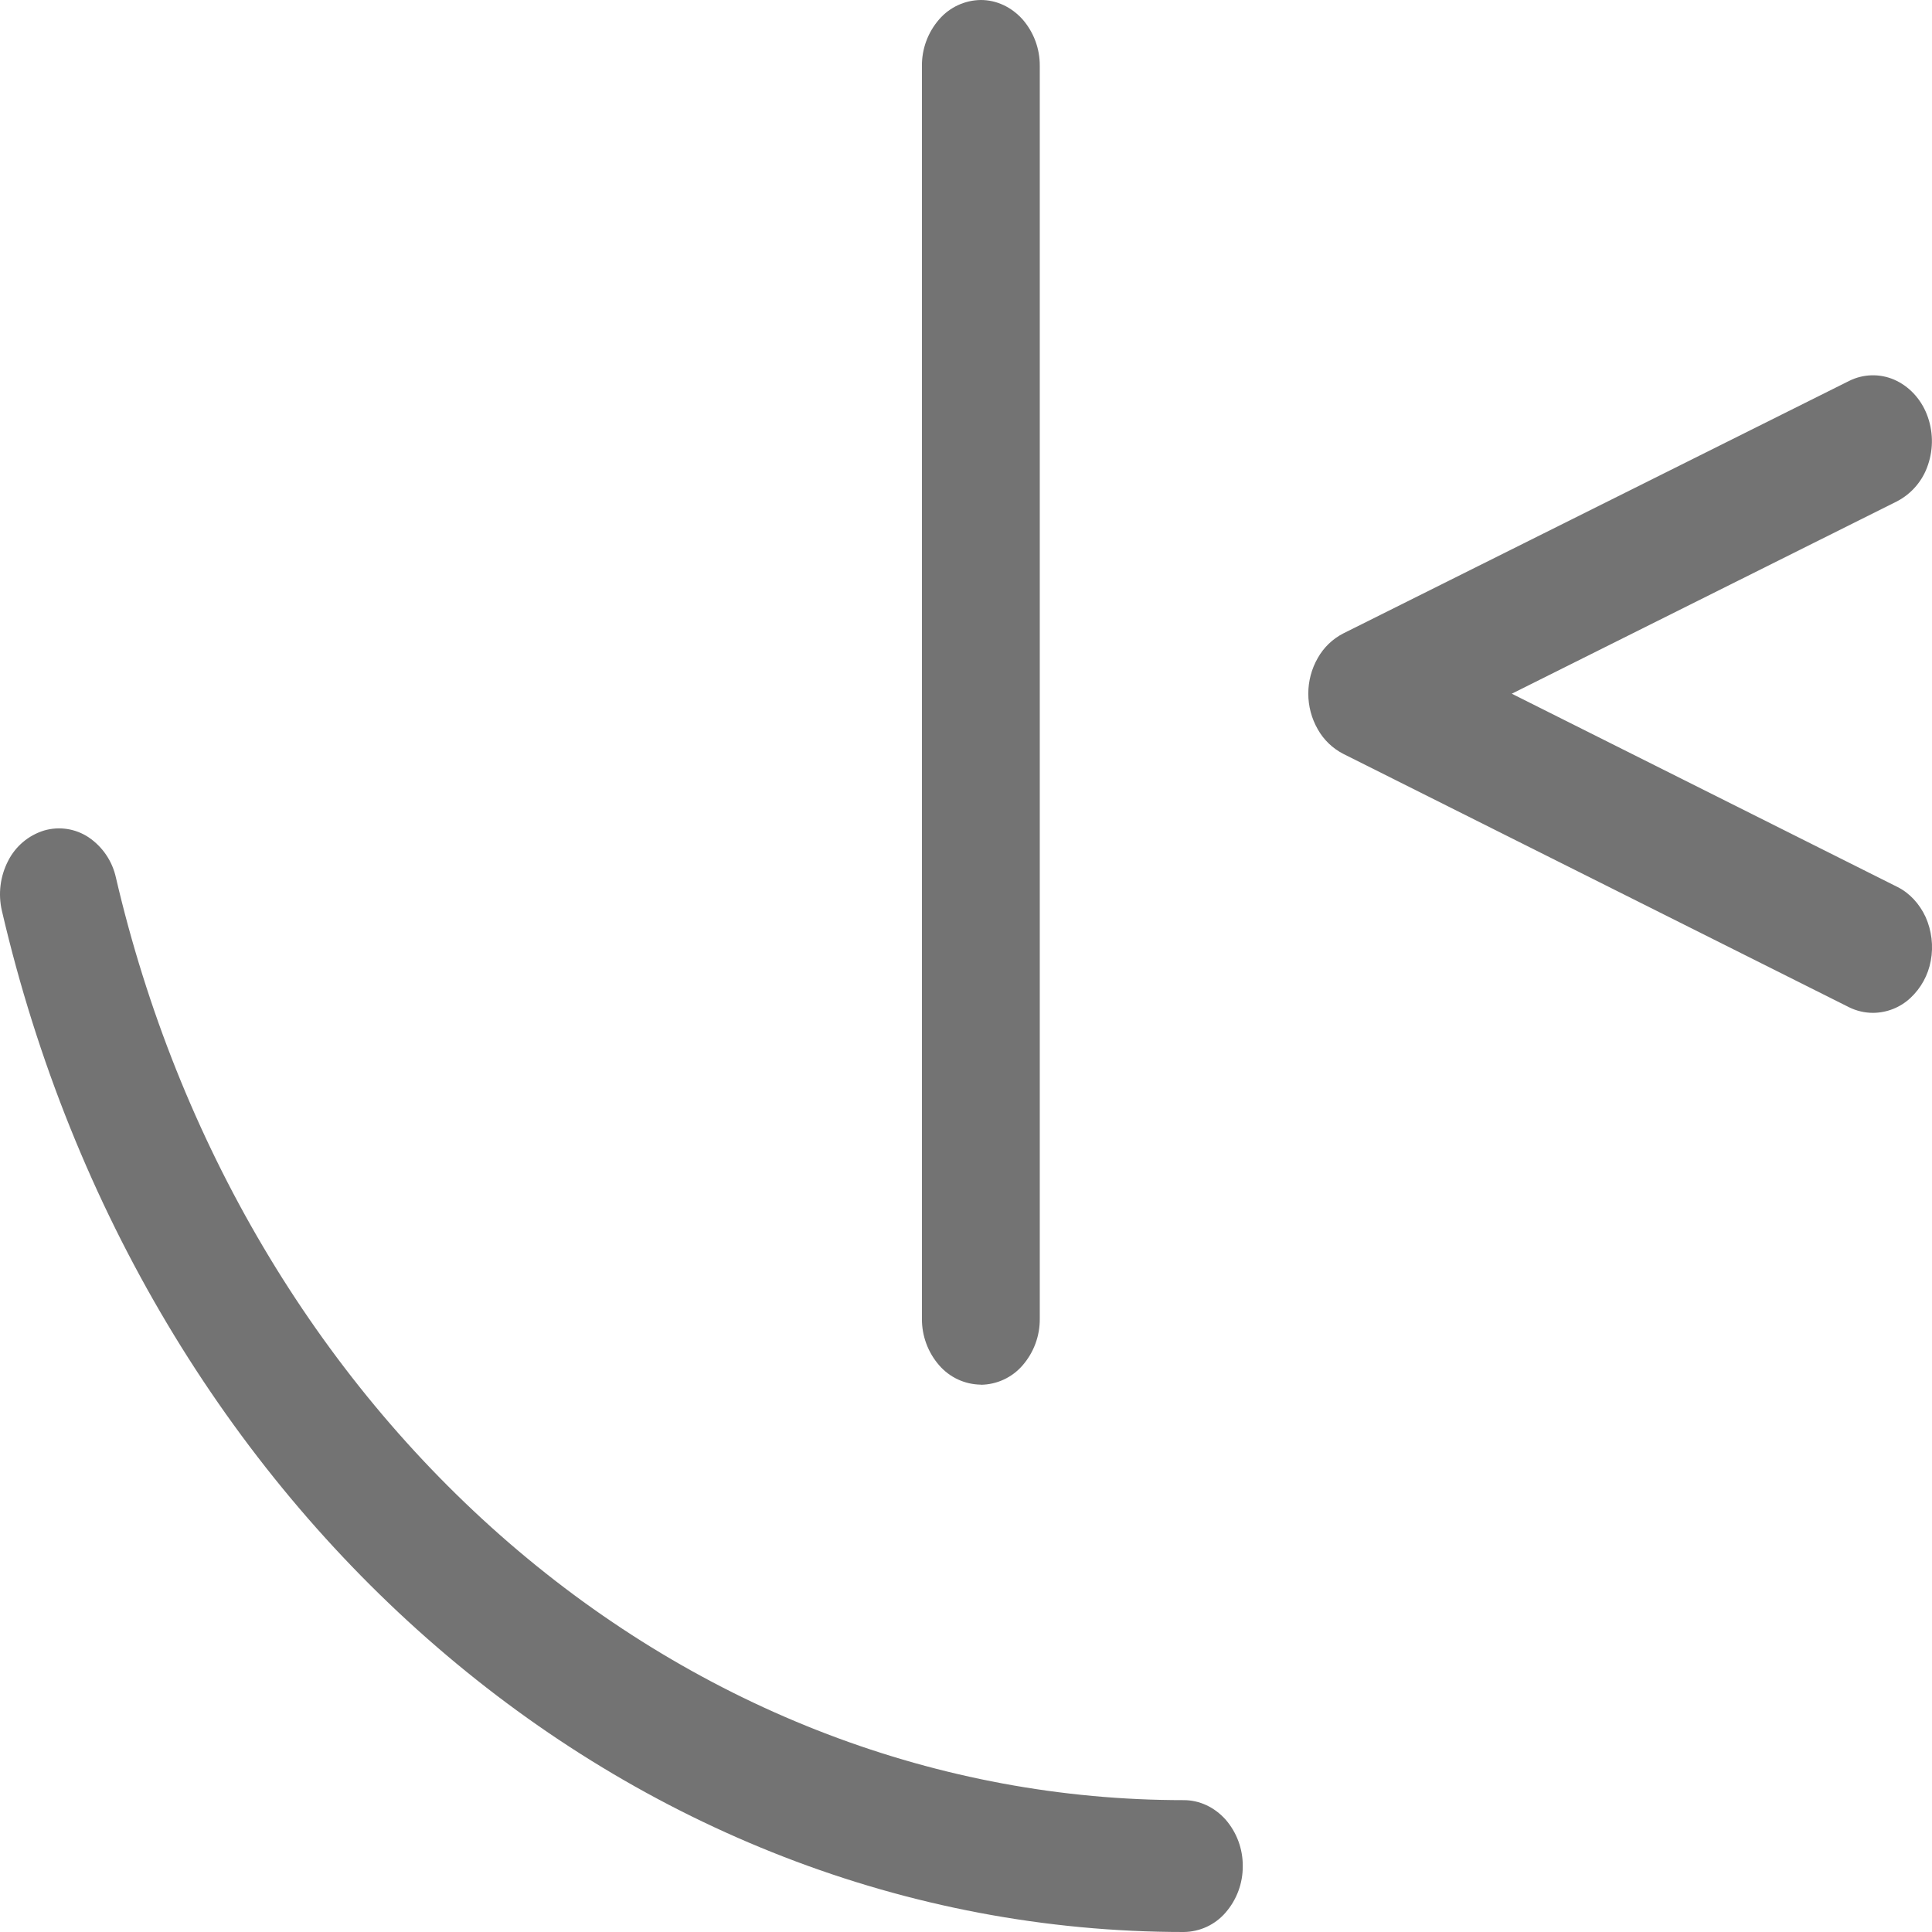
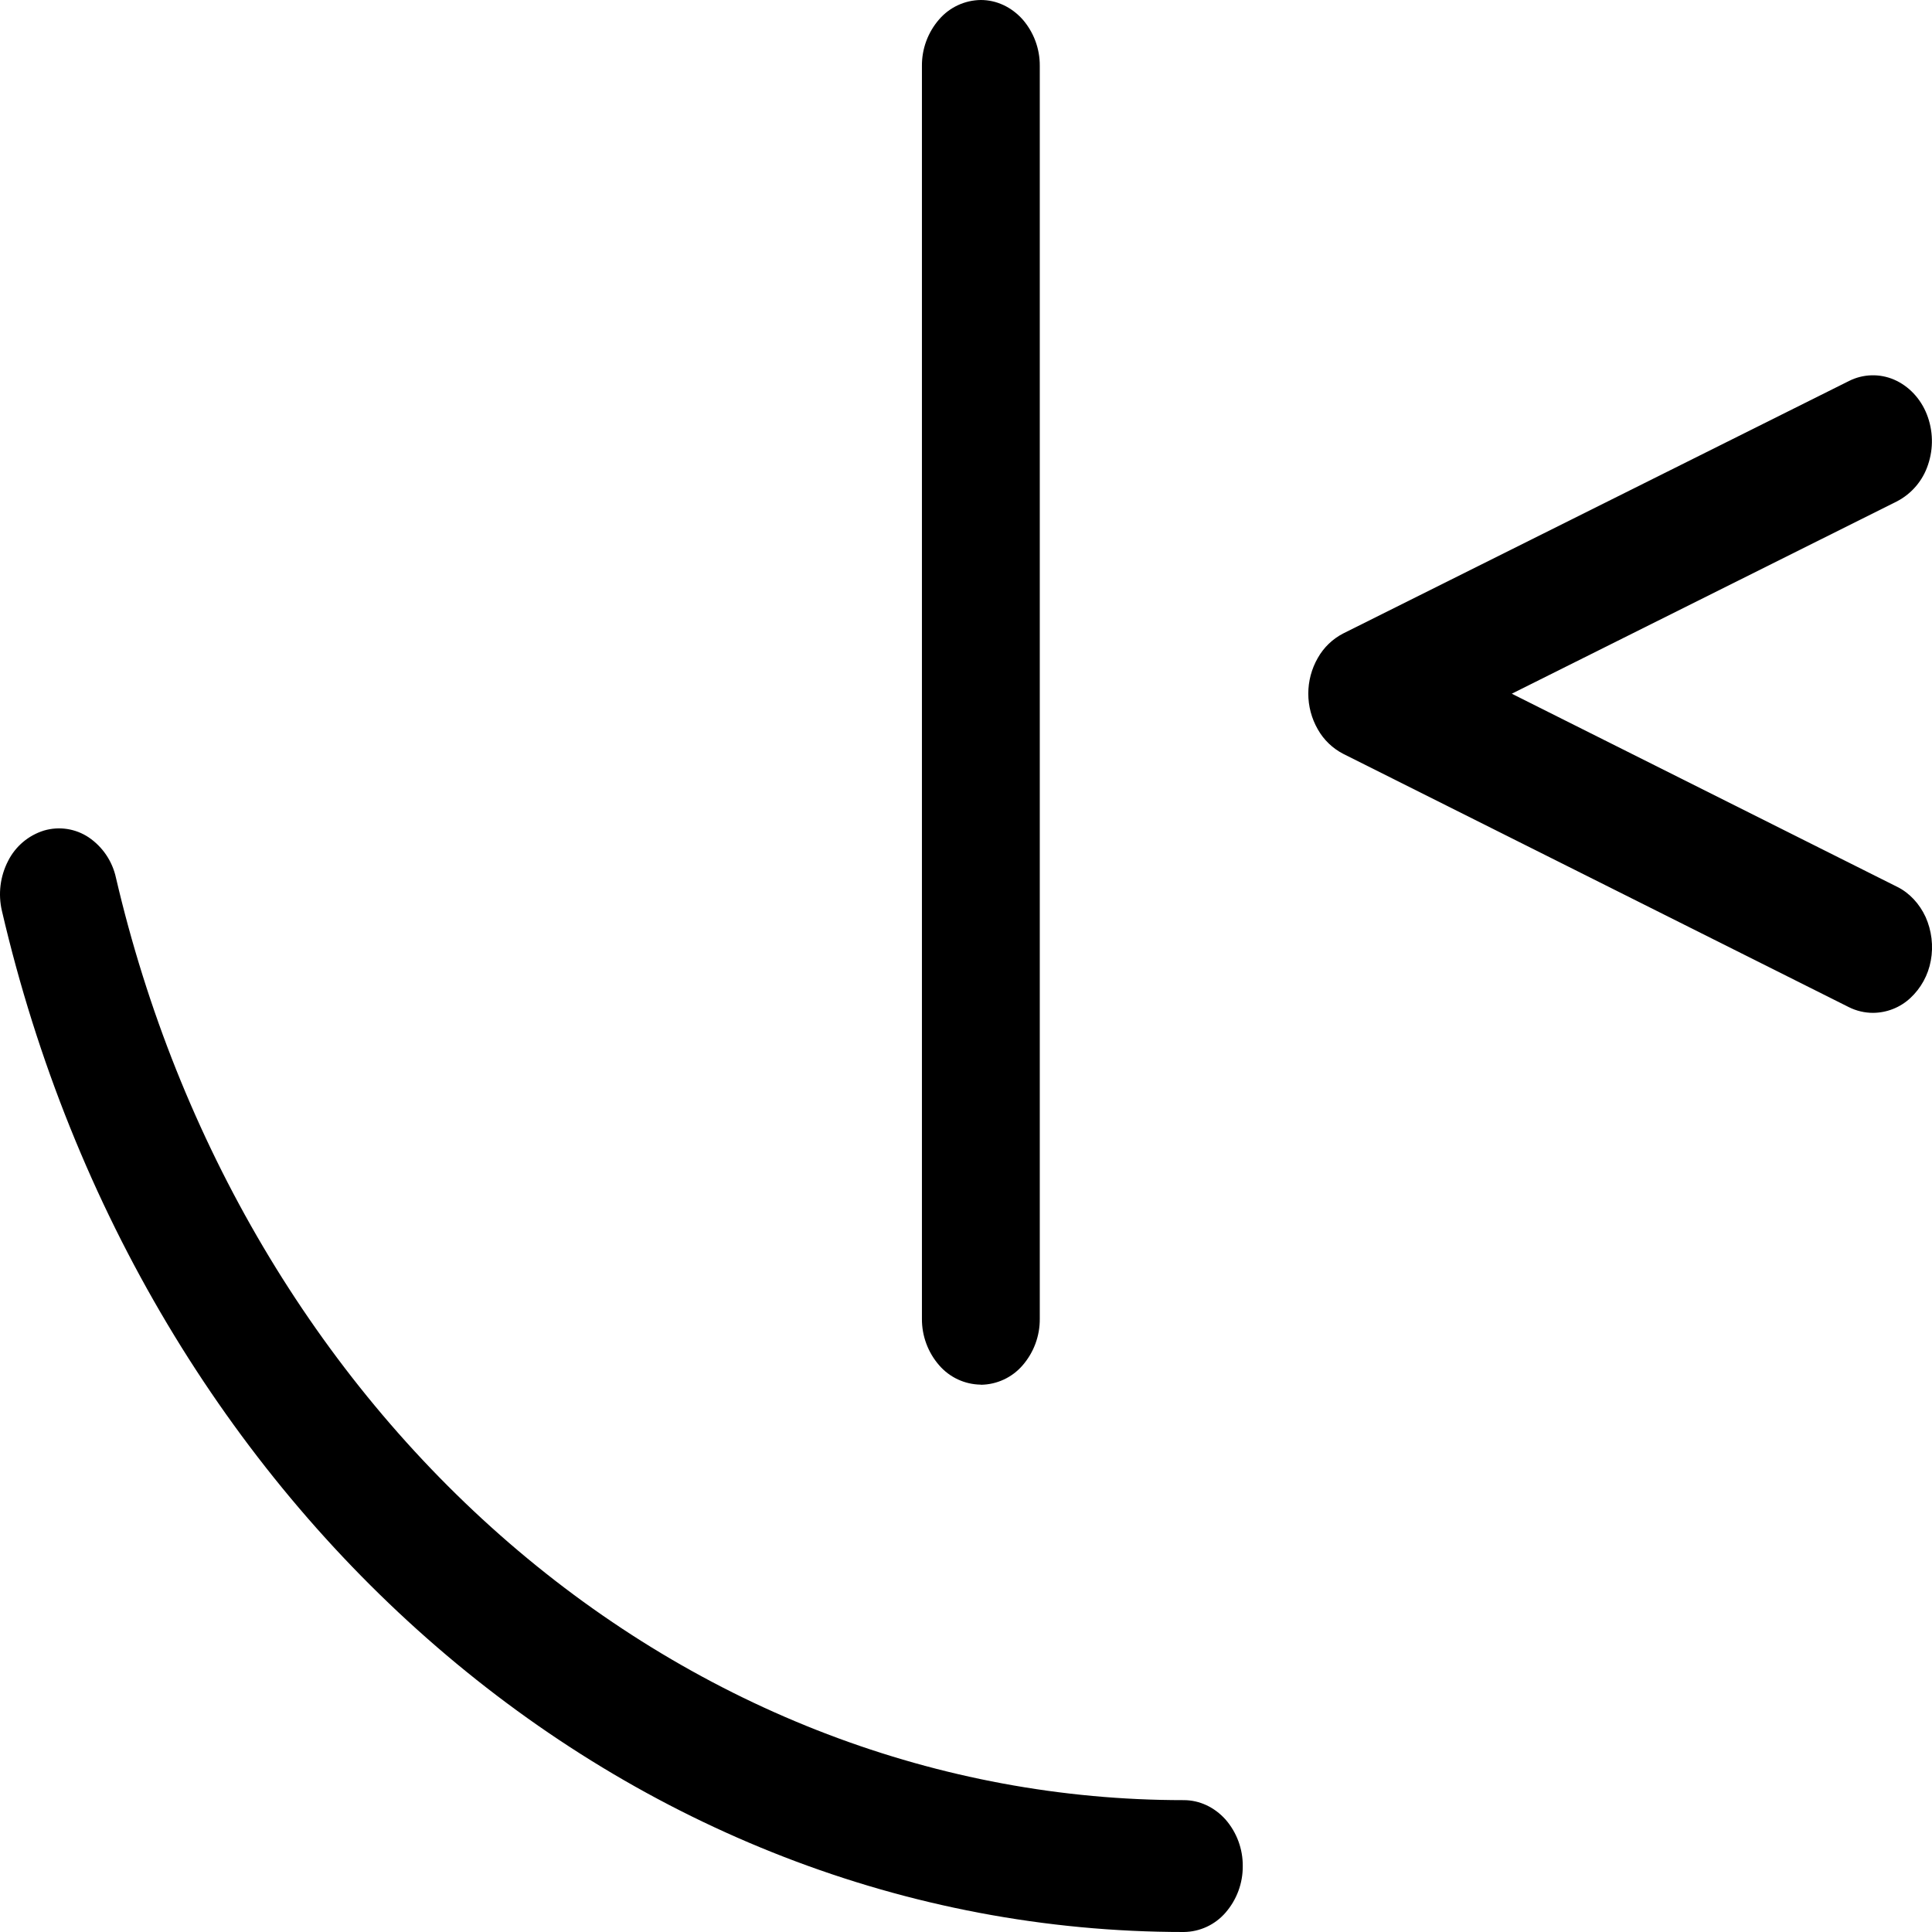
<svg xmlns="http://www.w3.org/2000/svg" width="16" height="16" fill="none" viewBox="0 0 16 16">
-   <path fill="#737373" d="M15.512 8.388a.448.448 0 0 1-.2-.047l-4.188-2.098a.509.509 0 0 1-.21-.202.594.594 0 0 1 0-.593.509.509 0 0 1 .21-.202l4.189-2.091a.442.442 0 0 1 .373-.011c.12.052.219.155.271.287a.607.607 0 0 1 .01.418.527.527 0 0 1-.257.303l-3.19 1.593 3.191 1.599c.102.05.185.14.236.25.05.112.066.24.043.362a.559.559 0 0 1-.17.31.457.457 0 0 1-.308.122ZM9.804 16c-4.605 0-8.63-3.477-9.788-8.456a.602.602 0 0 1 .051-.414.498.498 0 0 1 .298-.252.443.443 0 0 1 .37.057.543.543 0 0 1 .225.333c.51 2.19 1.656 4.127 3.256 5.51 1.6 1.382 3.566 2.131 5.588 2.13.13 0 .253.058.345.16a.58.58 0 0 1 .143.386.58.58 0 0 1-.143.386.463.463 0 0 1-.345.16ZM8.123 11.467a.463.463 0 0 1-.345-.16.58.58 0 0 1-.143-.385V.546A.58.58 0 0 1 7.778.16.463.463 0 0 1 8.123 0c.13 0 .253.058.345.16a.58.58 0 0 1 .143.386v10.376a.58.58 0 0 1-.143.386.463.463 0 0 1-.345.16Z" />
+   <path fill="currentColor" d="M15.512 8.388a.448.448 0 0 1-.2-.047l-4.188-2.098a.509.509 0 0 1-.21-.202.594.594 0 0 1 0-.593.509.509 0 0 1 .21-.202l4.189-2.091a.442.442 0 0 1 .373-.011c.12.052.219.155.271.287a.607.607 0 0 1 .01.418.527.527 0 0 1-.257.303l-3.19 1.593 3.191 1.599c.102.05.185.14.236.25.05.112.066.24.043.362a.559.559 0 0 1-.17.31.457.457 0 0 1-.308.122ZM9.804 16c-4.605 0-8.63-3.477-9.788-8.456a.602.602 0 0 1 .051-.414.498.498 0 0 1 .298-.252.443.443 0 0 1 .37.057.543.543 0 0 1 .225.333c.51 2.19 1.656 4.127 3.256 5.51 1.6 1.382 3.566 2.131 5.588 2.13.13 0 .253.058.345.16a.58.58 0 0 1 .143.386.58.58 0 0 1-.143.386.463.463 0 0 1-.345.16ZM8.123 11.467a.463.463 0 0 1-.345-.16.58.58 0 0 1-.143-.385V.546A.58.58 0 0 1 7.778.16.463.463 0 0 1 8.123 0c.13 0 .253.058.345.16a.58.58 0 0 1 .143.386v10.376a.58.58 0 0 1-.143.386.463.463 0 0 1-.345.16Z" />
</svg>
